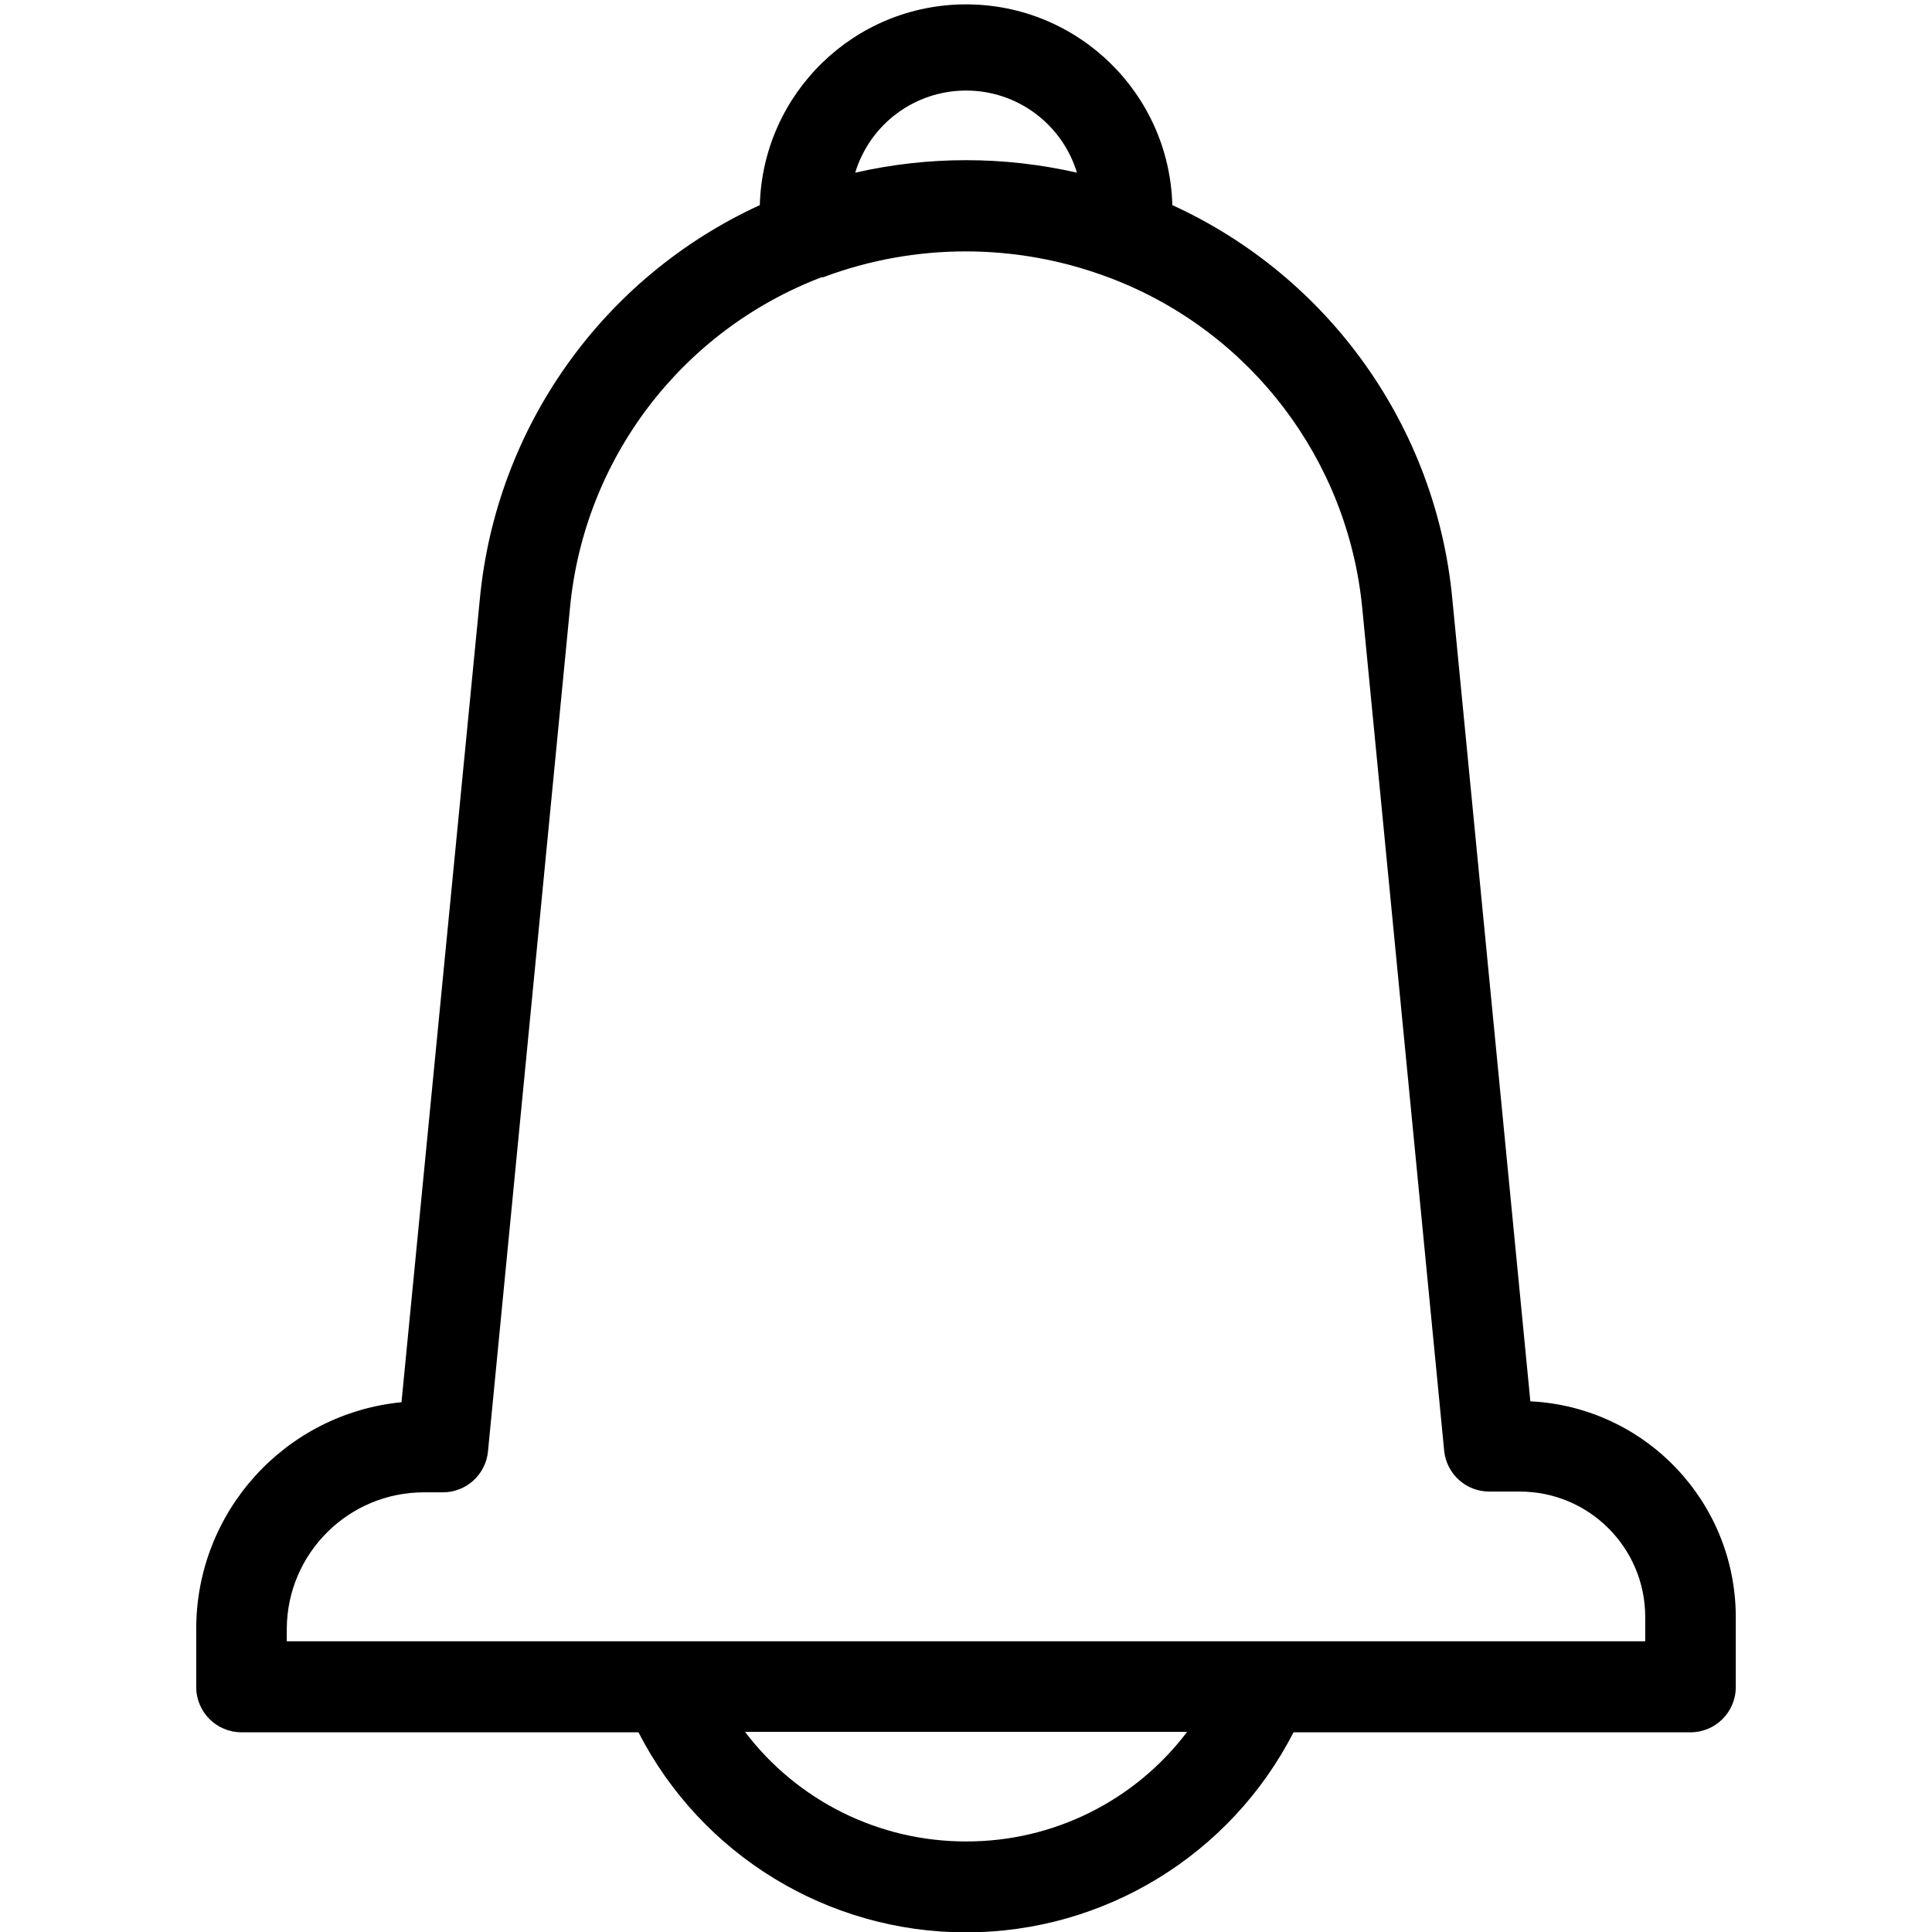
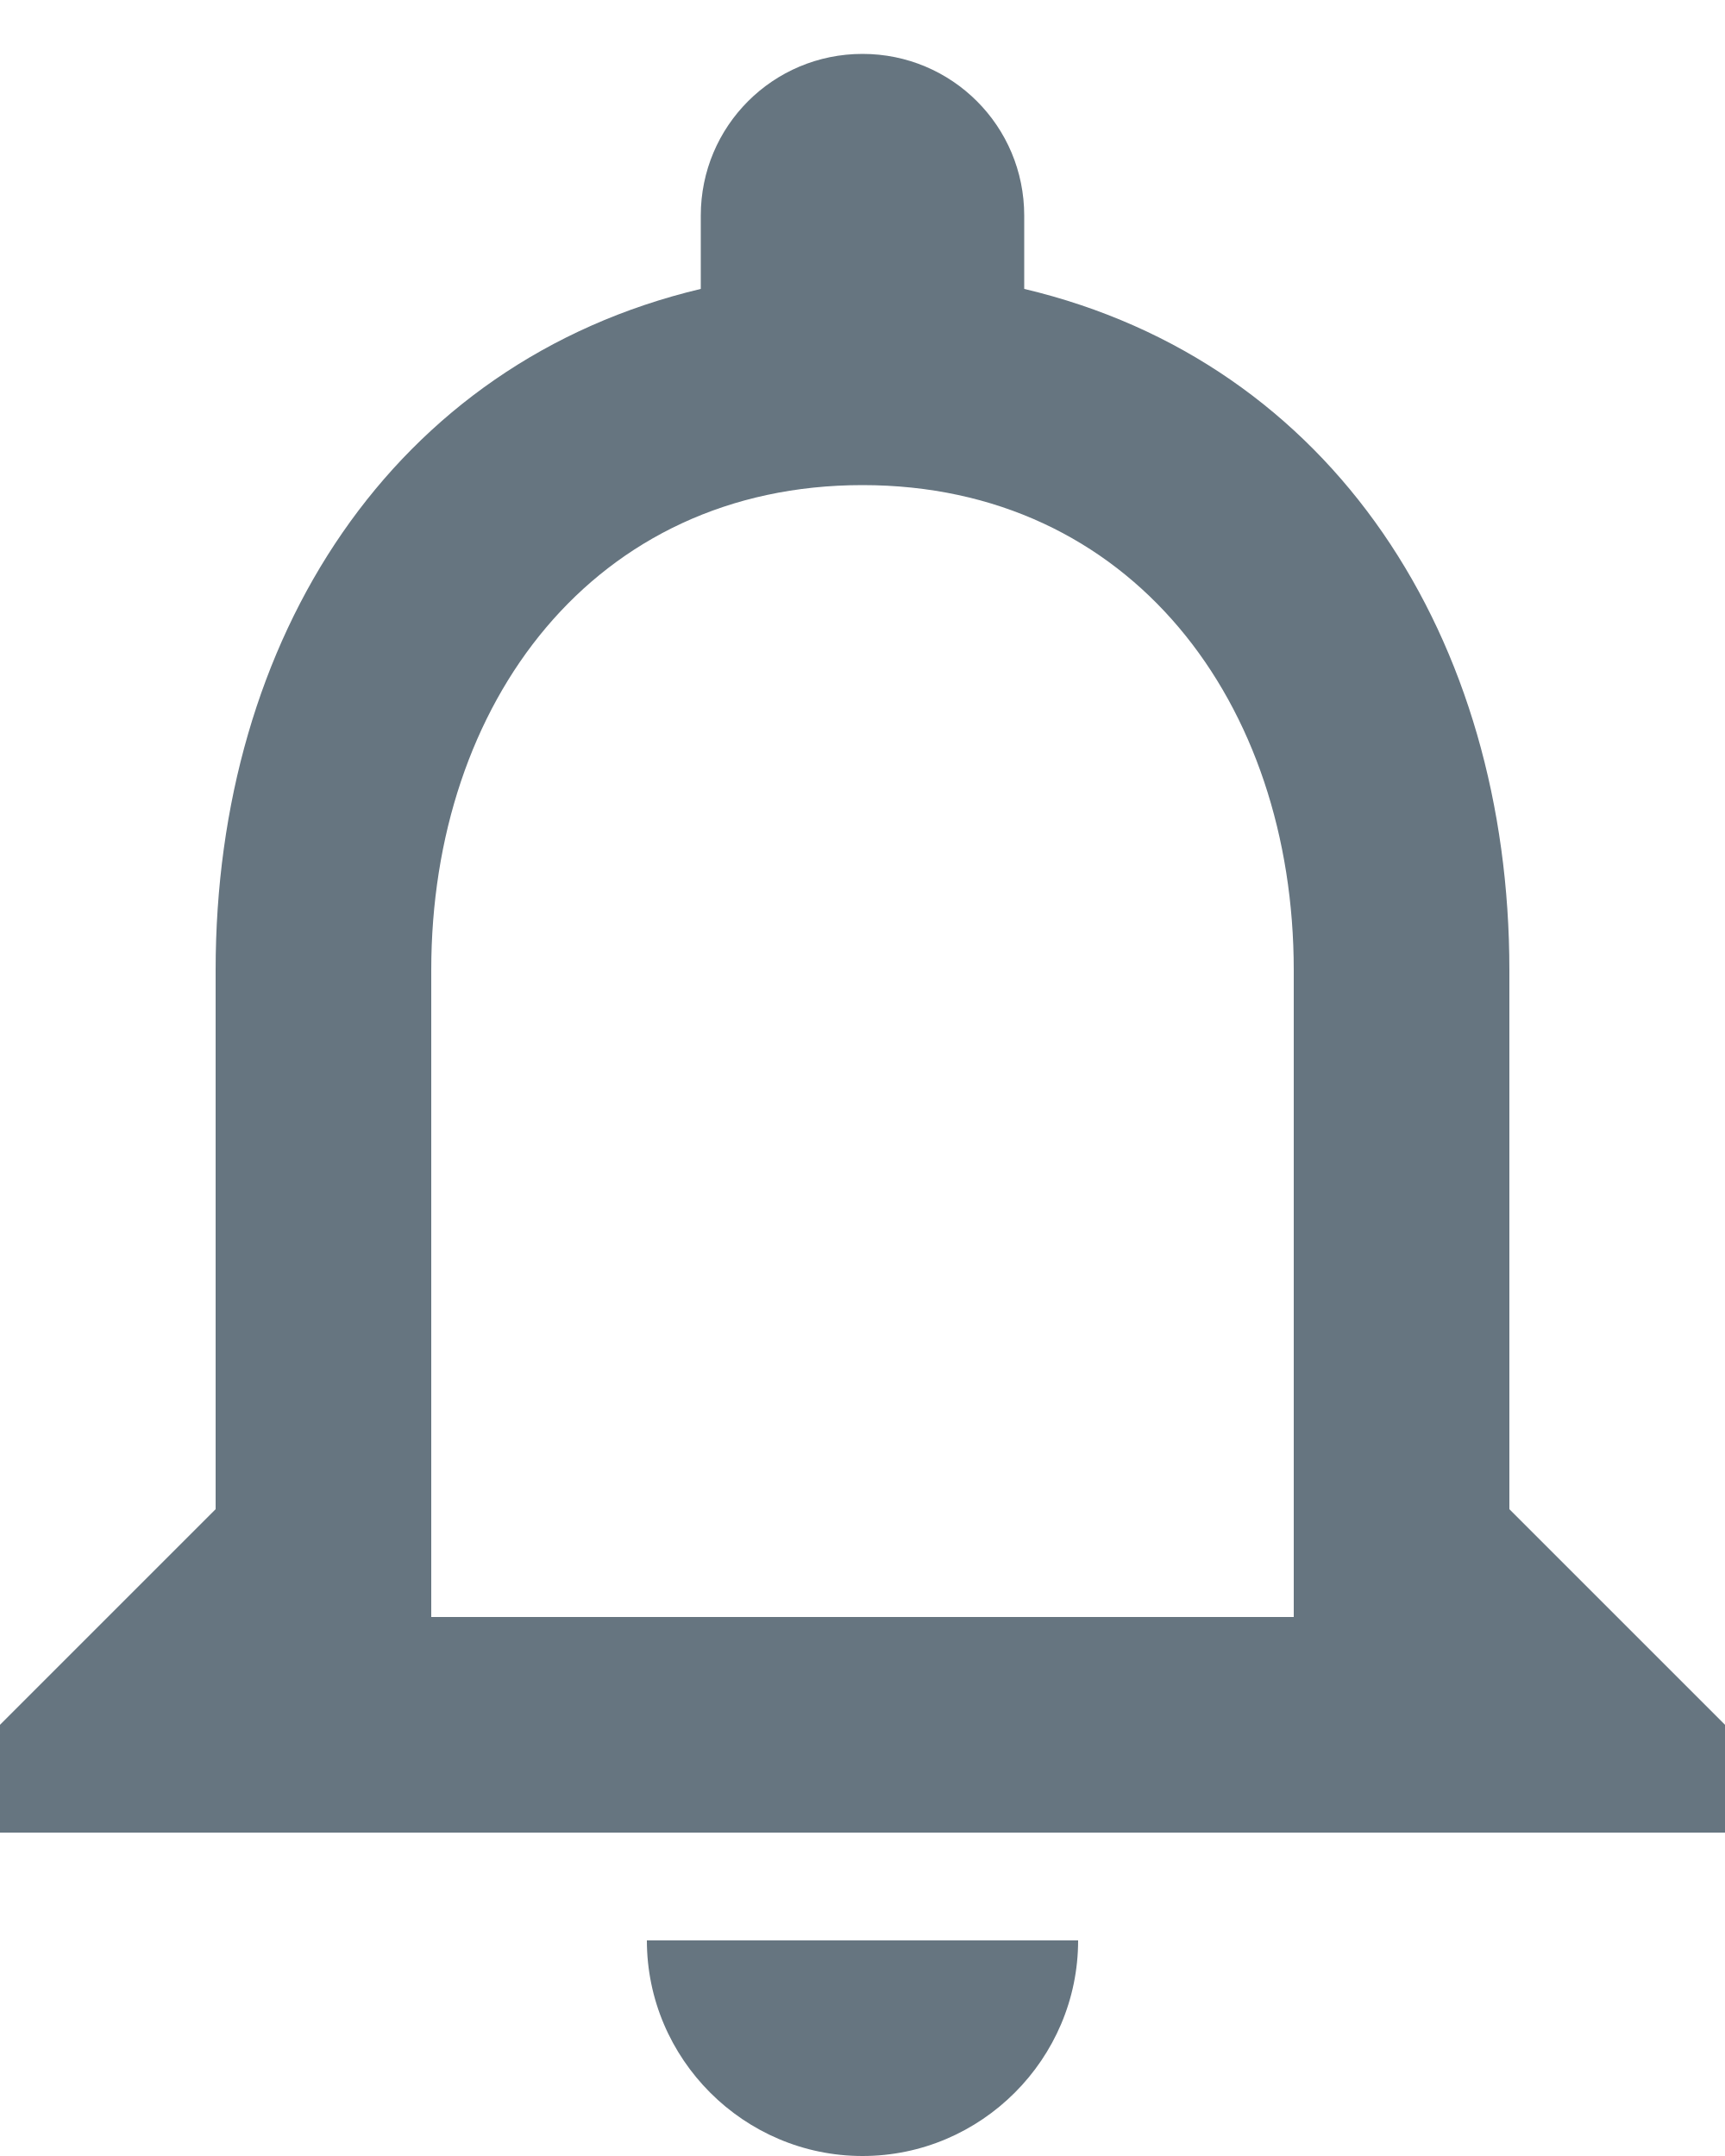
- <svg xmlns="http://www.w3.org/2000/svg" data-name="Livello 1" id="Livello_1" viewBox="0 0 128 128">
-   <path d="M101.39,92.84,96.22,39.68A32,32,0,0,0,77.67,13.59a13.67,13.67,0,0,0-27.33,0,32.05,32.05,0,0,0-18.55,26.1L26.6,92.9a15.09,15.09,0,0,0-13.6,15v3.87a3,3,0,0,0,3,3H42.3a24.39,24.39,0,0,0,43.4,0H112a3,3,0,0,0,3-3V107.1A14.32,14.32,0,0,0,101.39,92.84ZM64,6a7.67,7.67,0,0,1,7.35,5.44,33,33,0,0,0-14.69,0A7.67,7.67,0,0,1,64,6Zm0,116a18.34,18.34,0,0,1-14.64-7.26H78.65A18.29,18.29,0,0,1,64,122Zm45-13.26H19v-.87a9.09,9.09,0,0,1,9.11-9h1.22a3,3,0,0,0,3-2.71l5.43-55.85A26.07,26.07,0,0,1,54.43,18.37l.1,0a26.88,26.88,0,0,1,18.89,0l.32.12A26.09,26.09,0,0,1,90.25,40.26l5.43,55.85a3,3,0,0,0,3,2.71h2A8.31,8.31,0,0,1,109,107.1Z" />
+ <svg xmlns="http://www.w3.org/2000/svg" width="16px" height="20px" viewBox="0 0 16 20" version="1.1">
+   <defs />
+   <g id="Page-1" stroke="none" stroke-width="1" fill="none" fill-rule="evenodd">
+     <g id="TWITTER-PROFILE-2018" transform="translate(-220, -13)" fill="#667580" fill-rule="nonzero">
+       <g id="Header">
+         <g id="Left-side" transform="translate(128, 8)">
+           <g id="Notifications" transform="translate(92, 0)">
+             <g id="ic_notifications_none_24px" transform="translate(0, 5)">
+               <path d="M8,20 C9.1,20 10,19.1 10,18 L6,18 C6,19.1 6.9,20 8,20 Z M14,14 L14,9 C14,5.93 12.37,3.36 9.5,2.68 L9.5,2 C9.5,1.17 8.83,0.5 8,0.5 C7.17,0.5 6.5,1.17 6.5,2 L6.5,2.68 C3.64,3.36 2,5.92 2,9 L2,14 L0,16 L0,17 L16,17 L16,16 L14,14 Z M12,15 L4,15 L4,9 C4,6.52 5.51,4.5 8,4.5 C10.49,4.5 12,6.52 12,9 L12,15 Z" id="Shape" />
+             </g>
+           </g>
+         </g>
+       </g>
+     </g>
+   </g>
</svg>
